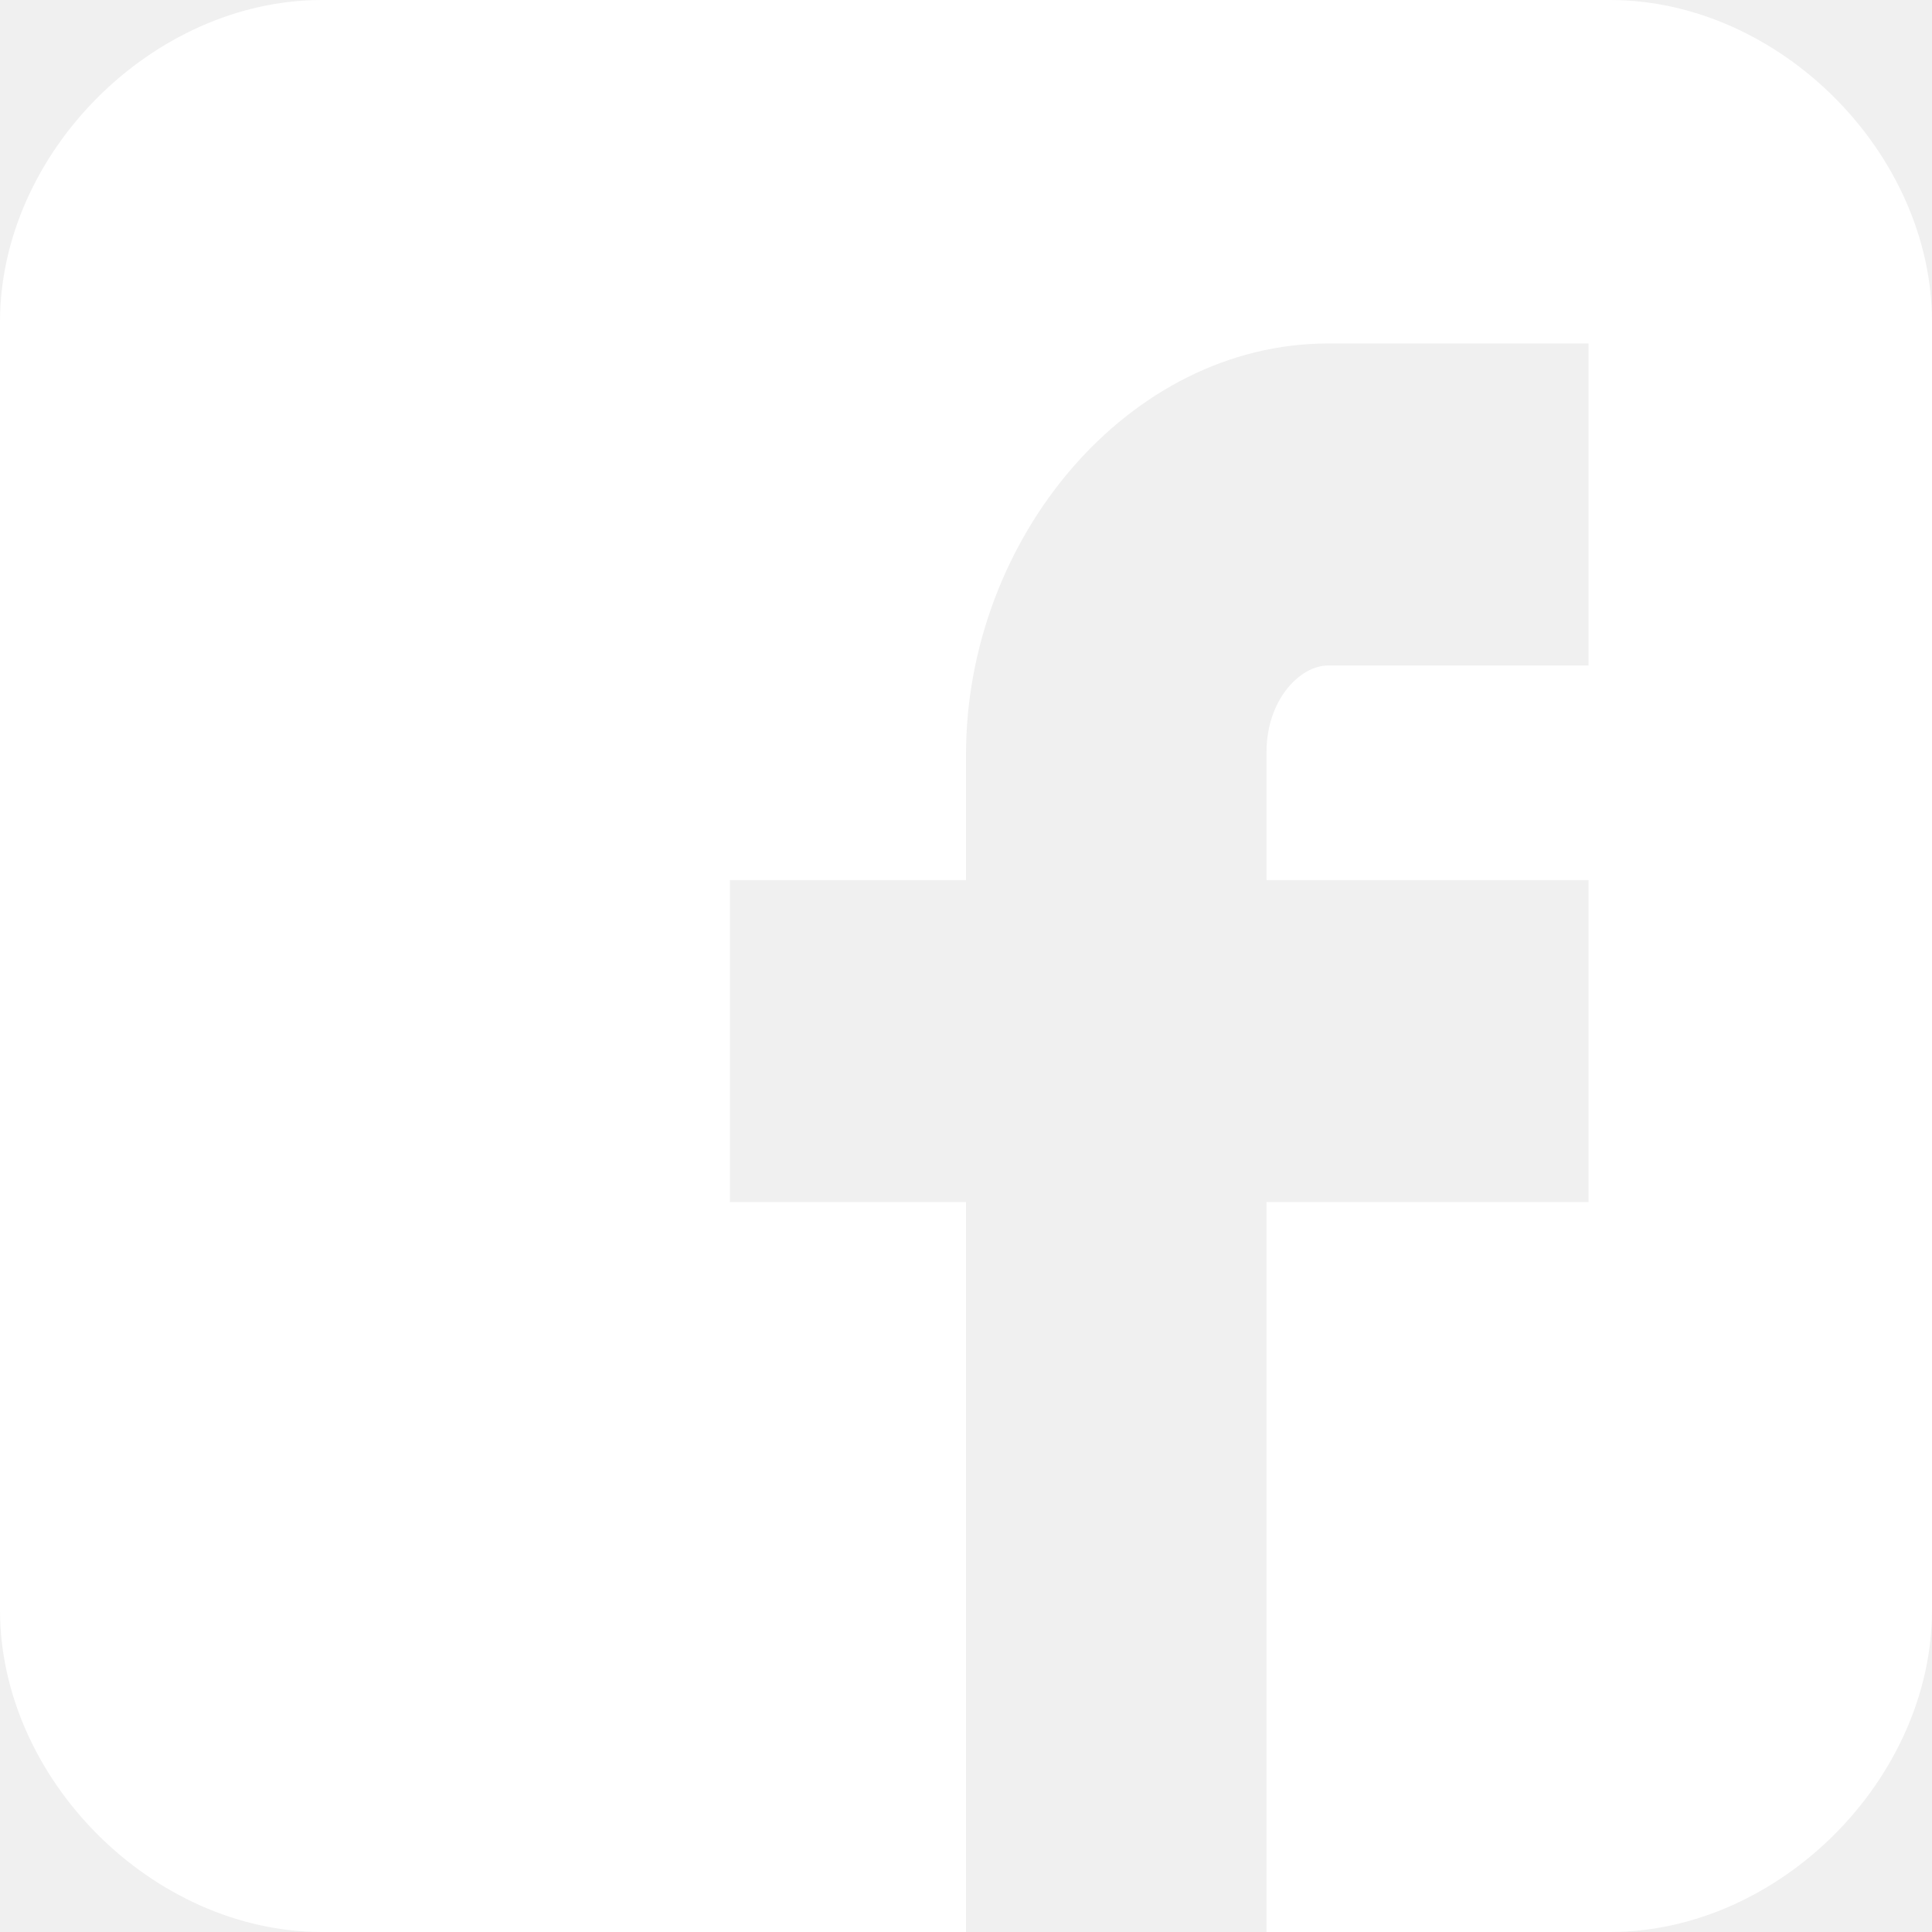
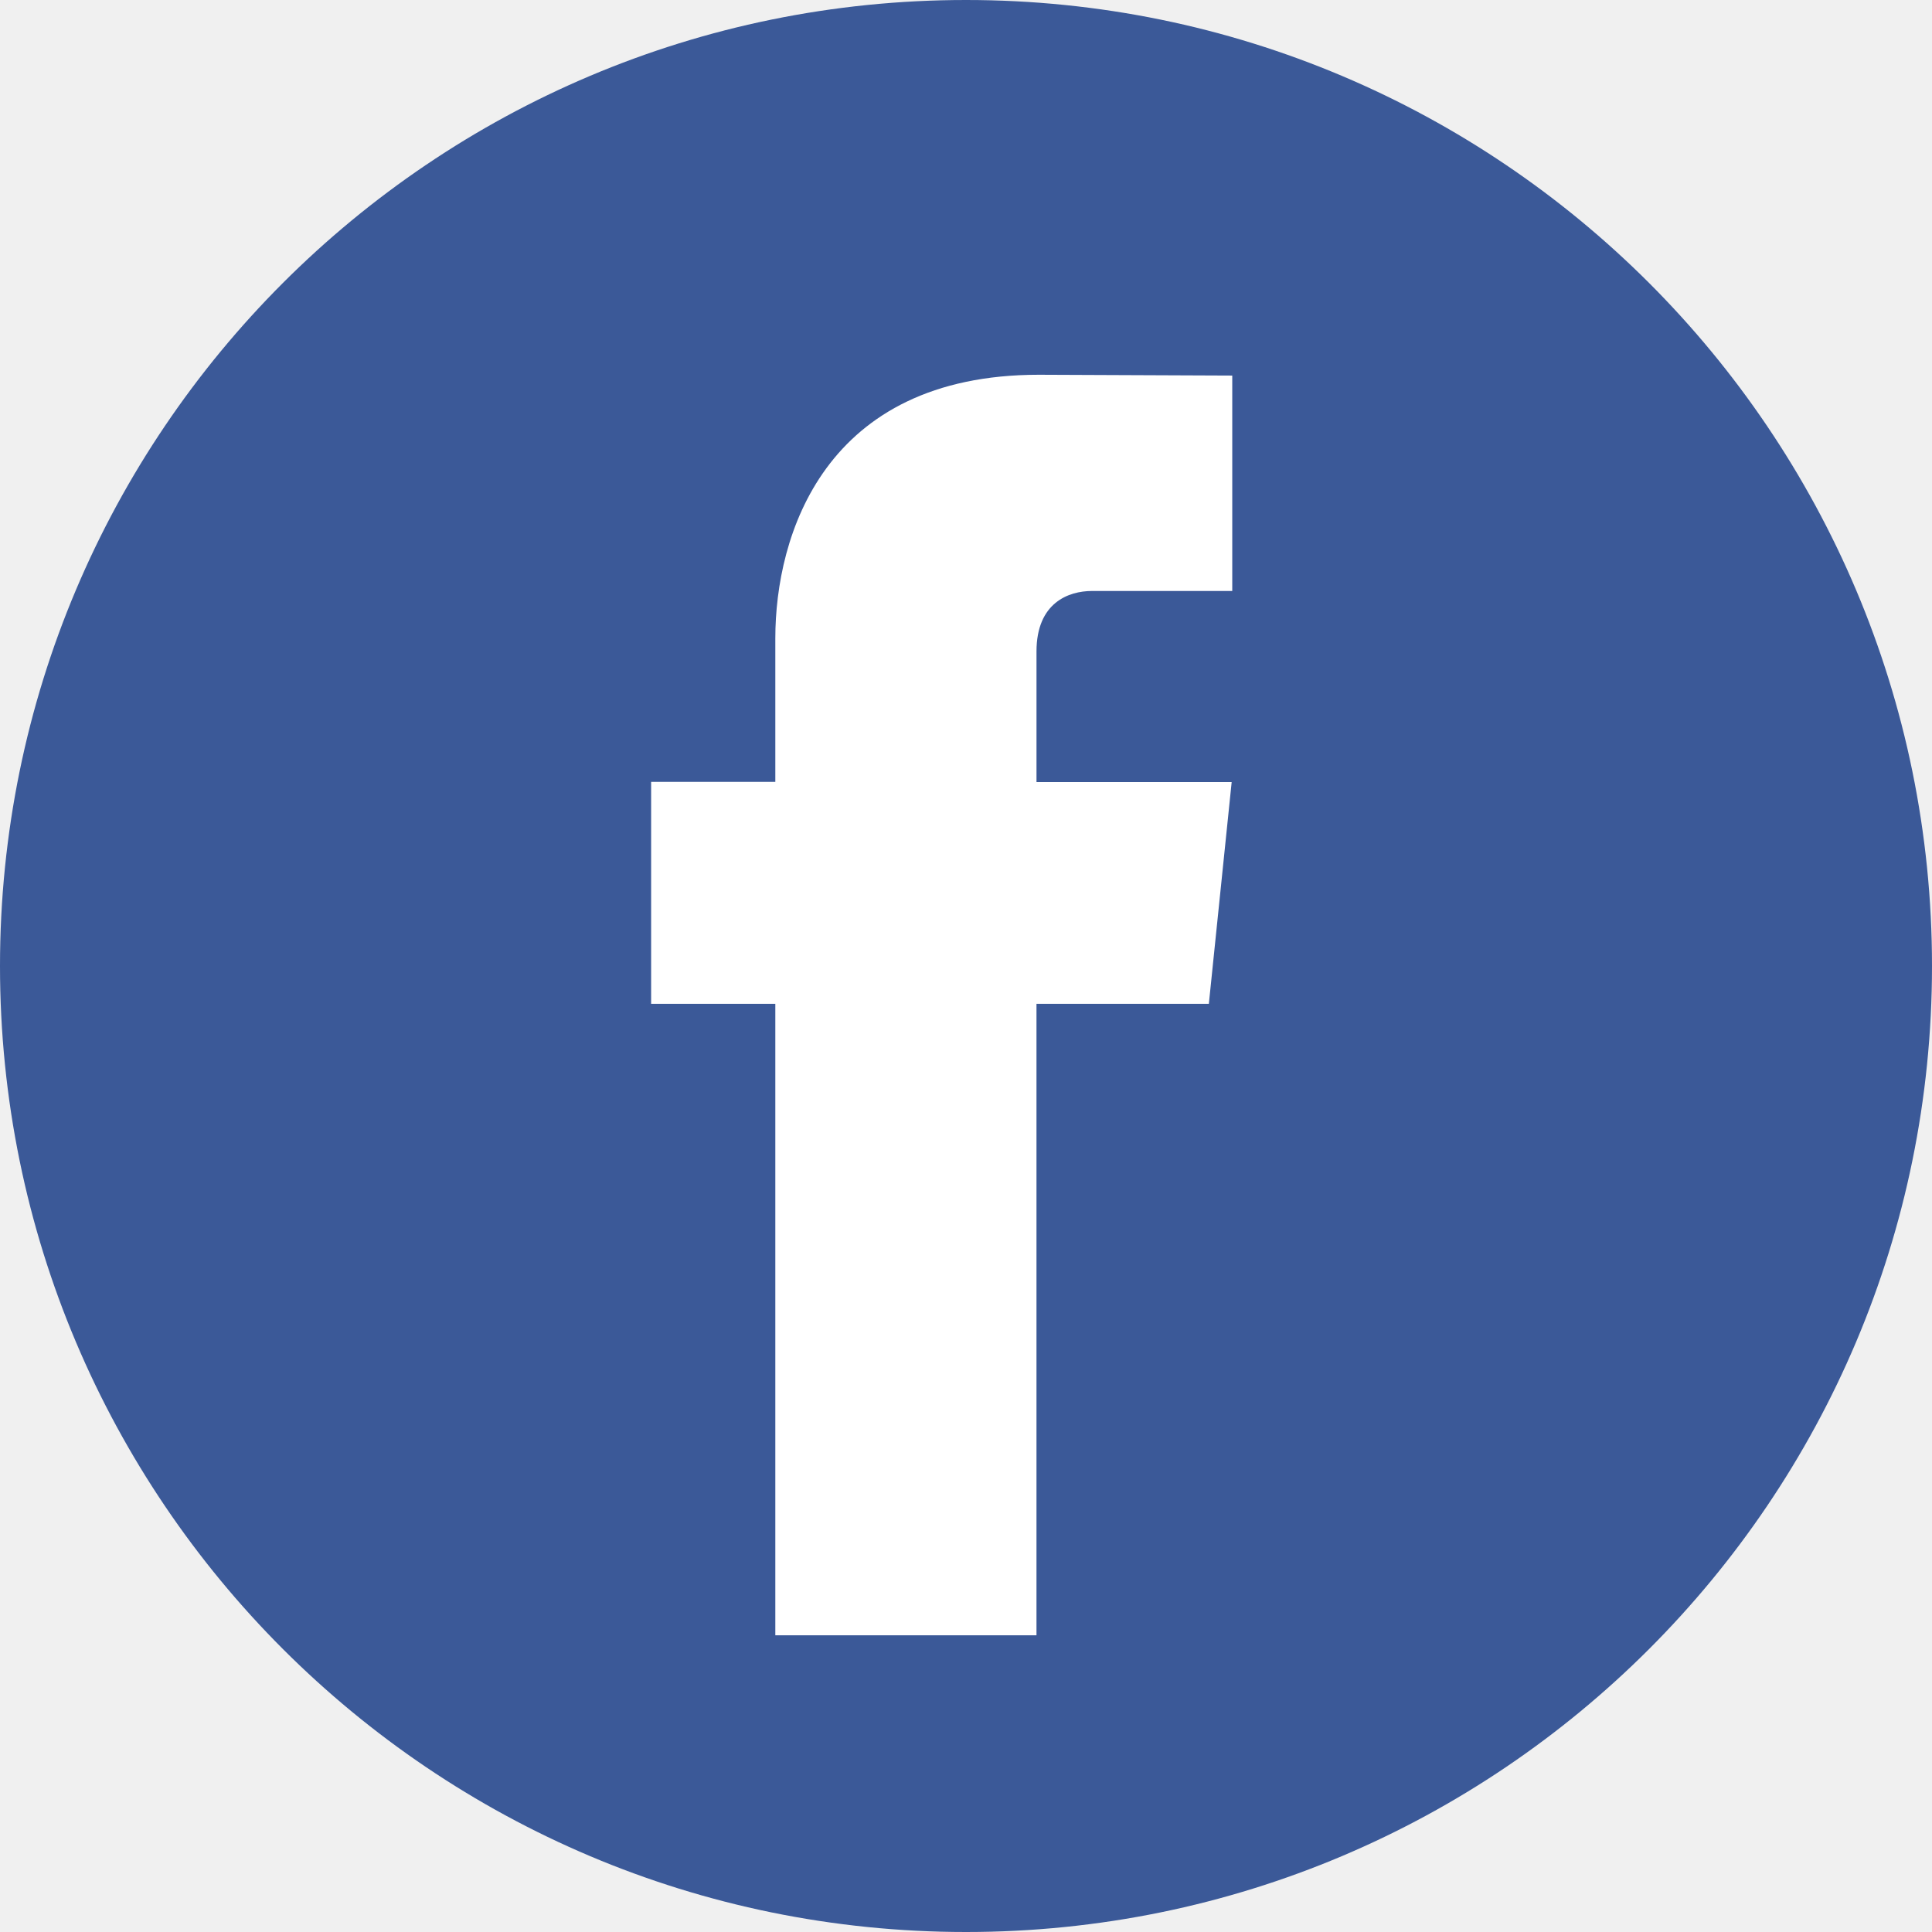
- <svg xmlns="http://www.w3.org/2000/svg" version="1.1" id="Capa_1" x="0px" y="0px" width="512px" height="512px" viewBox="0 0 90 90" style="enable-background:new 0 0 90 90;" xml:space="preserve">
+ <svg xmlns="http://www.w3.org/2000/svg" version="1.1" id="Capa_1" x="0px" y="0px" viewBox="0 0 112.196 112.196" style="enable-background:new 0 0 112.196 112.196;" xml:space="preserve">
  <g>
-     <path id="Facebook__x28_alt_x29_" d="M90,15.001C90,7.119,82.884,0,75,0H15C7.116,0,0,7.119,0,15.001v59.998   C0,82.881,7.116,90,15.001,90H45V56H34V41h11v-5.844C45,25.077,52.568,16,61.875,16H74v15H61.875C60.548,31,59,32.611,59,35.024V41   h15v15H59v34h16c7.884,0,15-7.119,15-15.001V15.001z" fill="#FFFFFF" />
+     <circle style="fill:#3B5998;" cx="56.098" cy="56.098" r="56.098" />
+     <path style="fill:#FFFFFF;" d="M70.201,58.294h-10.01v36.672H45.025V58.294h-7.213V45.406h7.213v-8.34   c0-5.964,2.833-15.303,15.301-15.303L71.56,21.81v12.51h-8.151c-1.337,0-3.217,0.668-3.217,3.513v7.585h11.334L70.201,58.294z" />
  </g>
  <g>
</g>
  <g>
</g>
  <g>
</g>
  <g>
</g>
  <g>
</g>
  <g>
</g>
  <g>
</g>
  <g>
</g>
  <g>
</g>
  <g>
</g>
  <g>
</g>
  <g>
</g>
  <g>
</g>
  <g>
</g>
  <g>
</g>
</svg>
